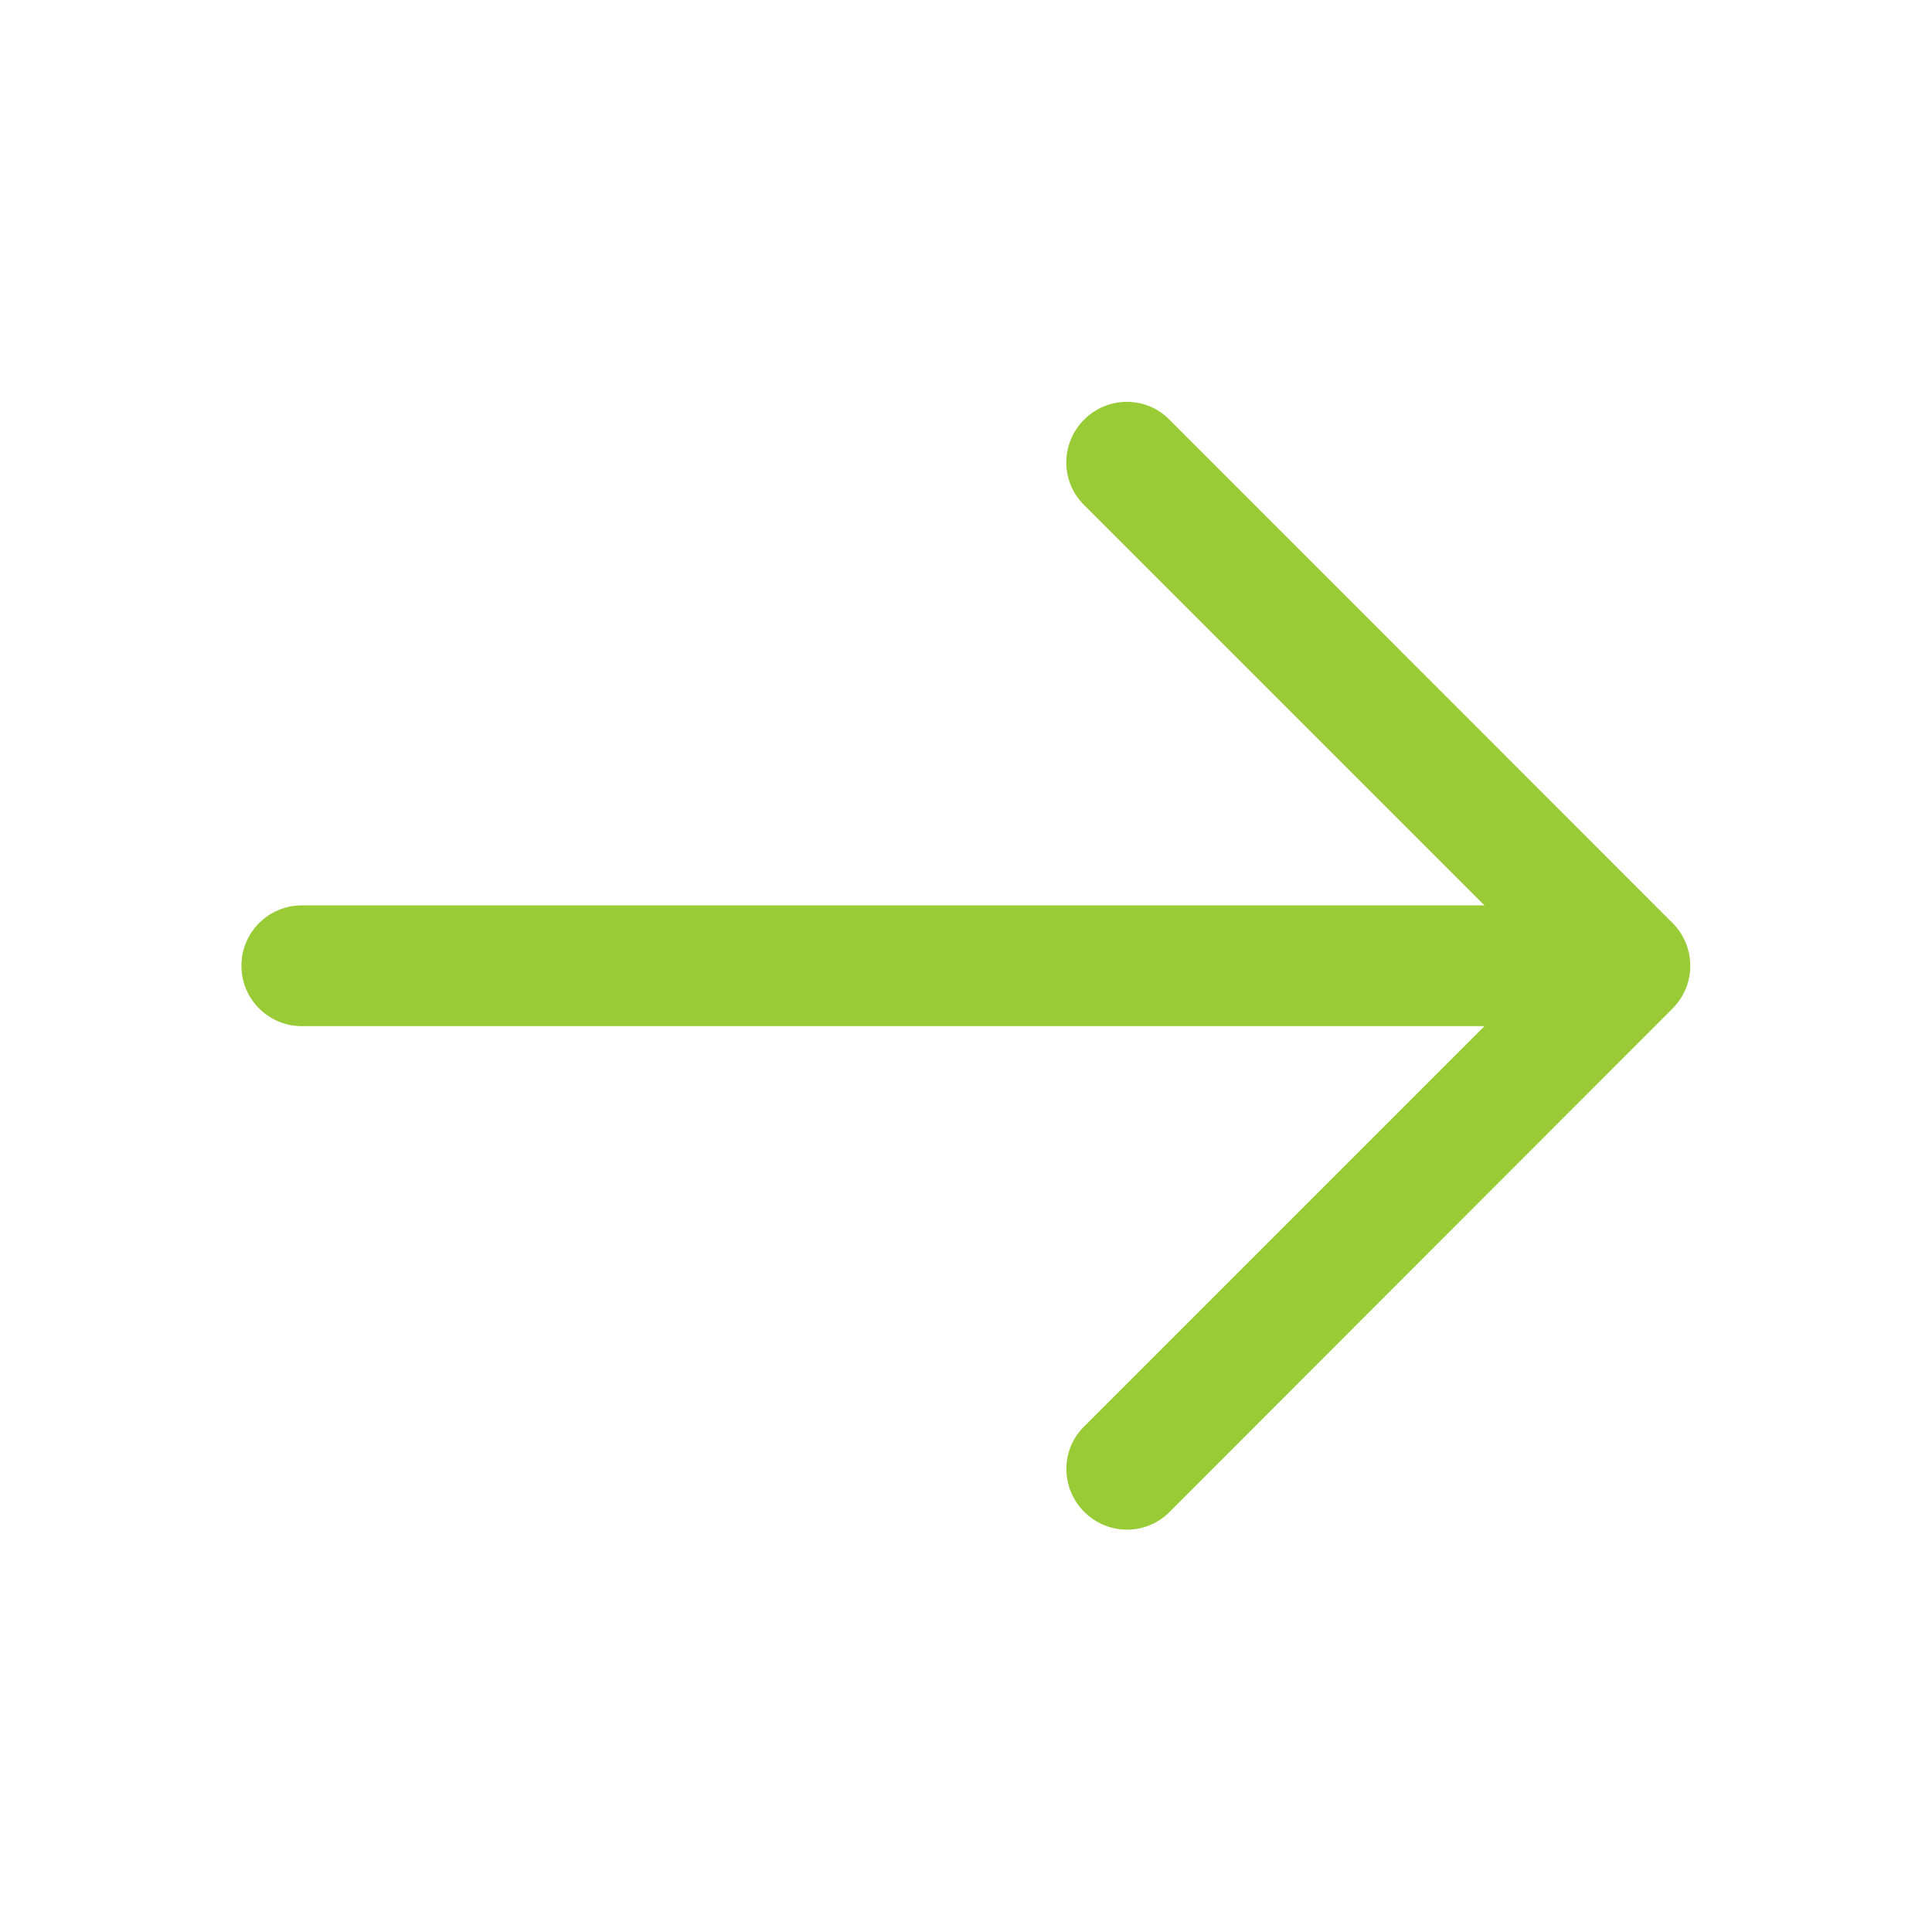
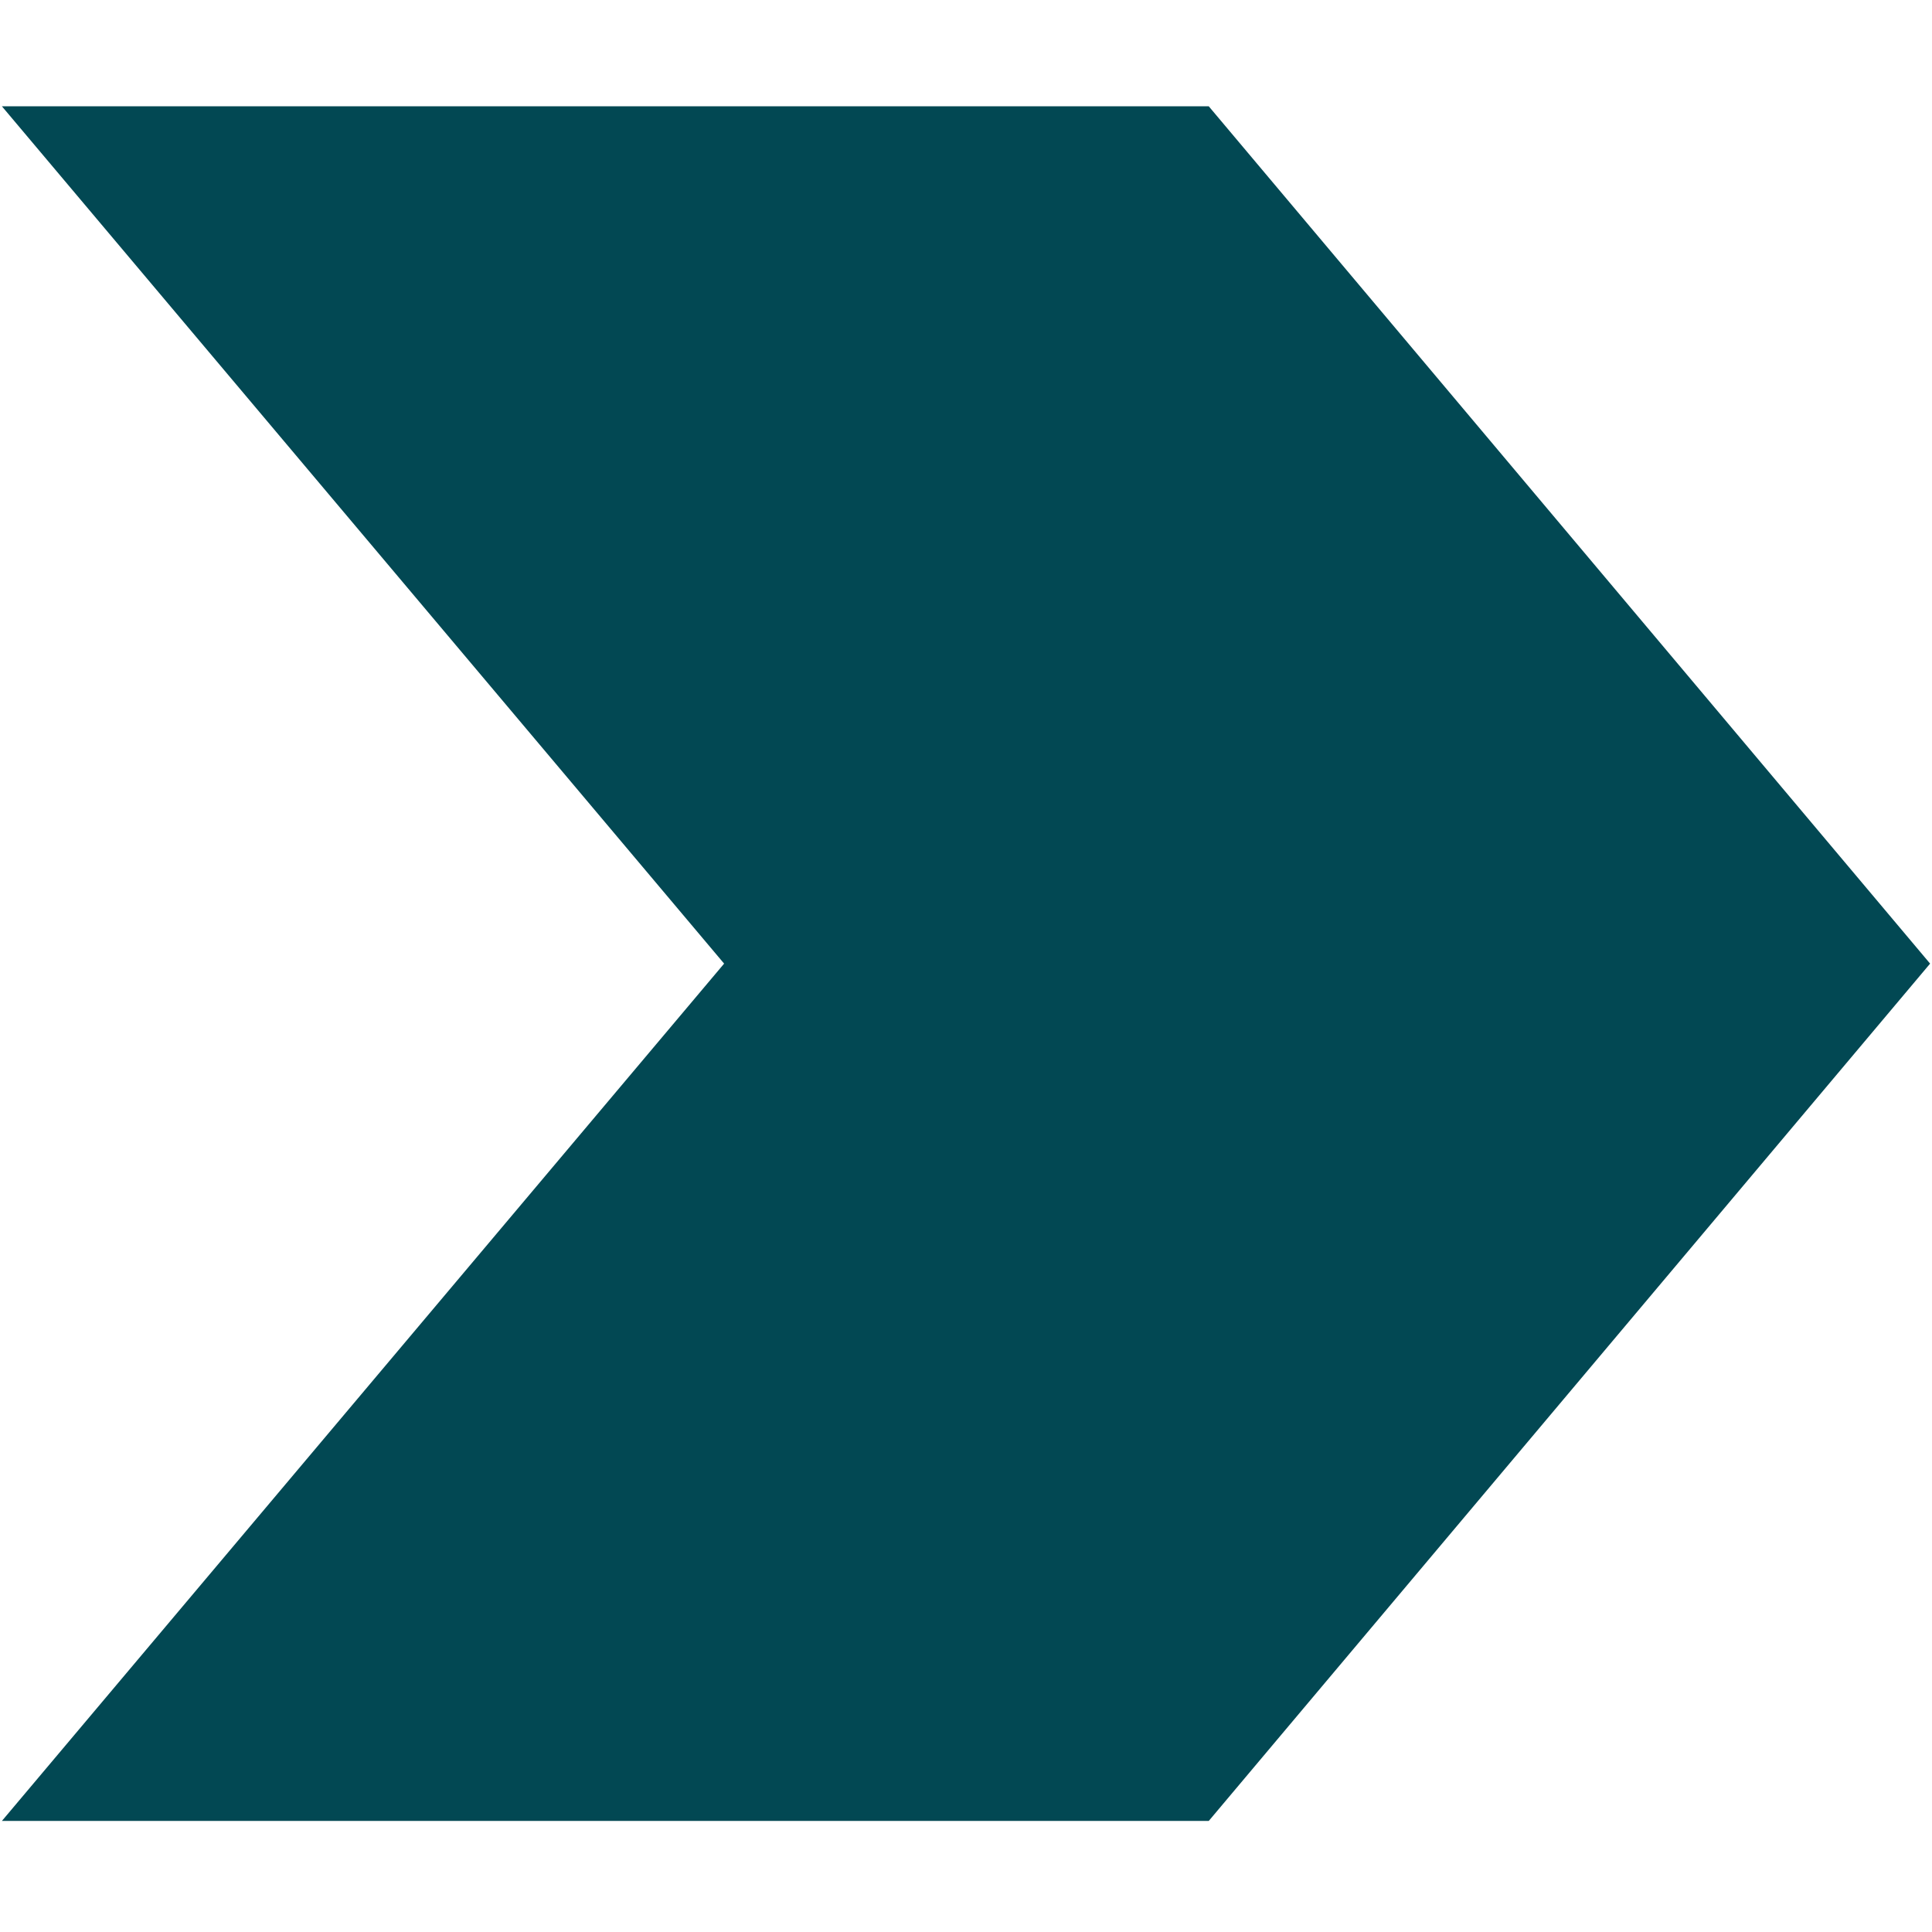
- <svg xmlns="http://www.w3.org/2000/svg" clip-rule="evenodd" fill-rule="evenodd" stroke-linejoin="round" stroke-miterlimit="2" viewBox="0 0 24 24">
-   <path fill="#98CB35" d="m14.523 18.787s4.501-4.505 6.255-6.26c.146-.146.219-.338.219-.53s-.073-.383-.219-.53c-1.753-1.754-6.255-6.258-6.255-6.258-.144-.145-.334-.217-.524-.217-.193 0-.385.074-.532.221-.293.292-.295.766-.004 1.056l4.978 4.978h-14.692c-.414 0-.75.336-.75.75s.336.75.75.75h14.692l-4.979 4.979c-.289.289-.286.762.006 1.054.148.148.341.222.533.222.19 0 .378-.072.522-.215z" fill-rule="nonzero" />
+ <svg xmlns="http://www.w3.org/2000/svg" width="80" zoomAndPan="magnify" viewBox="0 0 60 60" height="80" preserveAspectRatio="xMidYMid meet" version="1.0">
+   <defs>
+     <clipPath id="2220654d26">
+       <path d="M 0 3.301 L 60 3.301 L 60 56.551 L 0 56.551 Z M 0 3.301 " clip-rule="nonzero" />
+     </clipPath>
+   </defs>
+   <g clip-path="url(#2220654d26)">
+     <path fill="#024853" d="M 37.539 56.551 L 59.941 29.926 L 37.539 3.301 L 0.059 3.301 L 22.488 29.926 L 0.059 56.551 Z M 37.539 56.551 " fill-opacity="1" fill-rule="nonzero" />
+   </g>
</svg>
